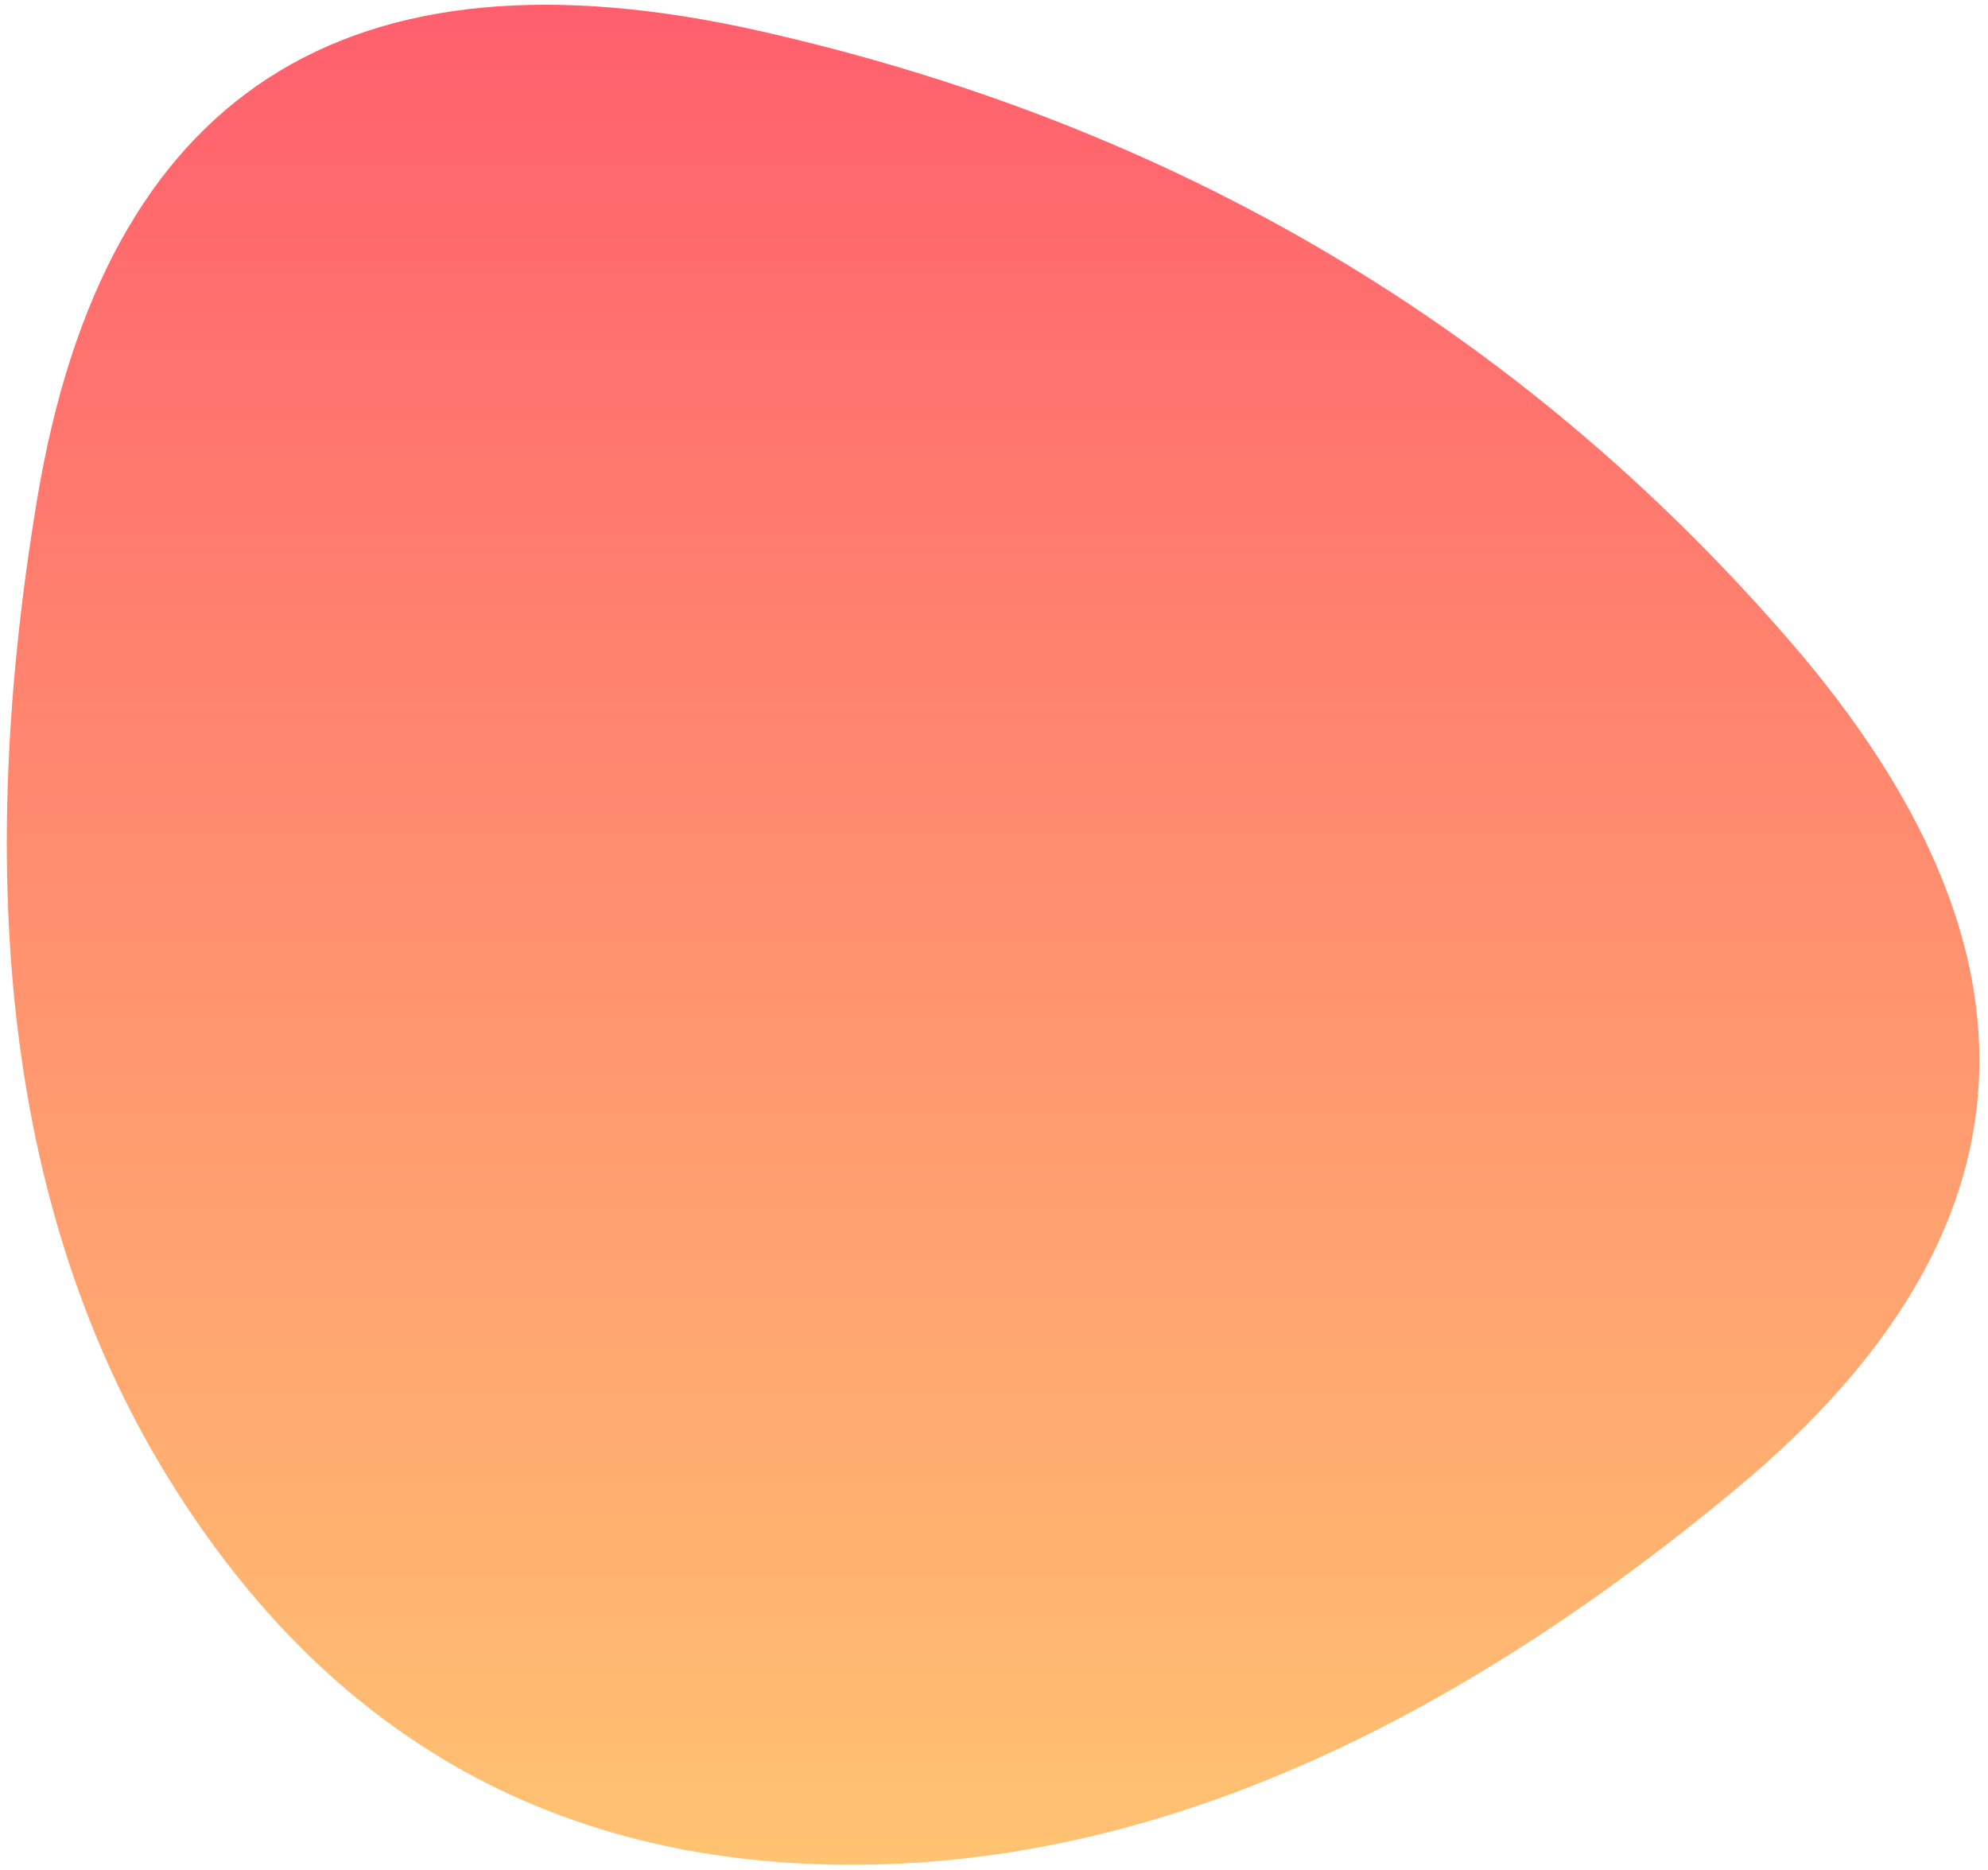
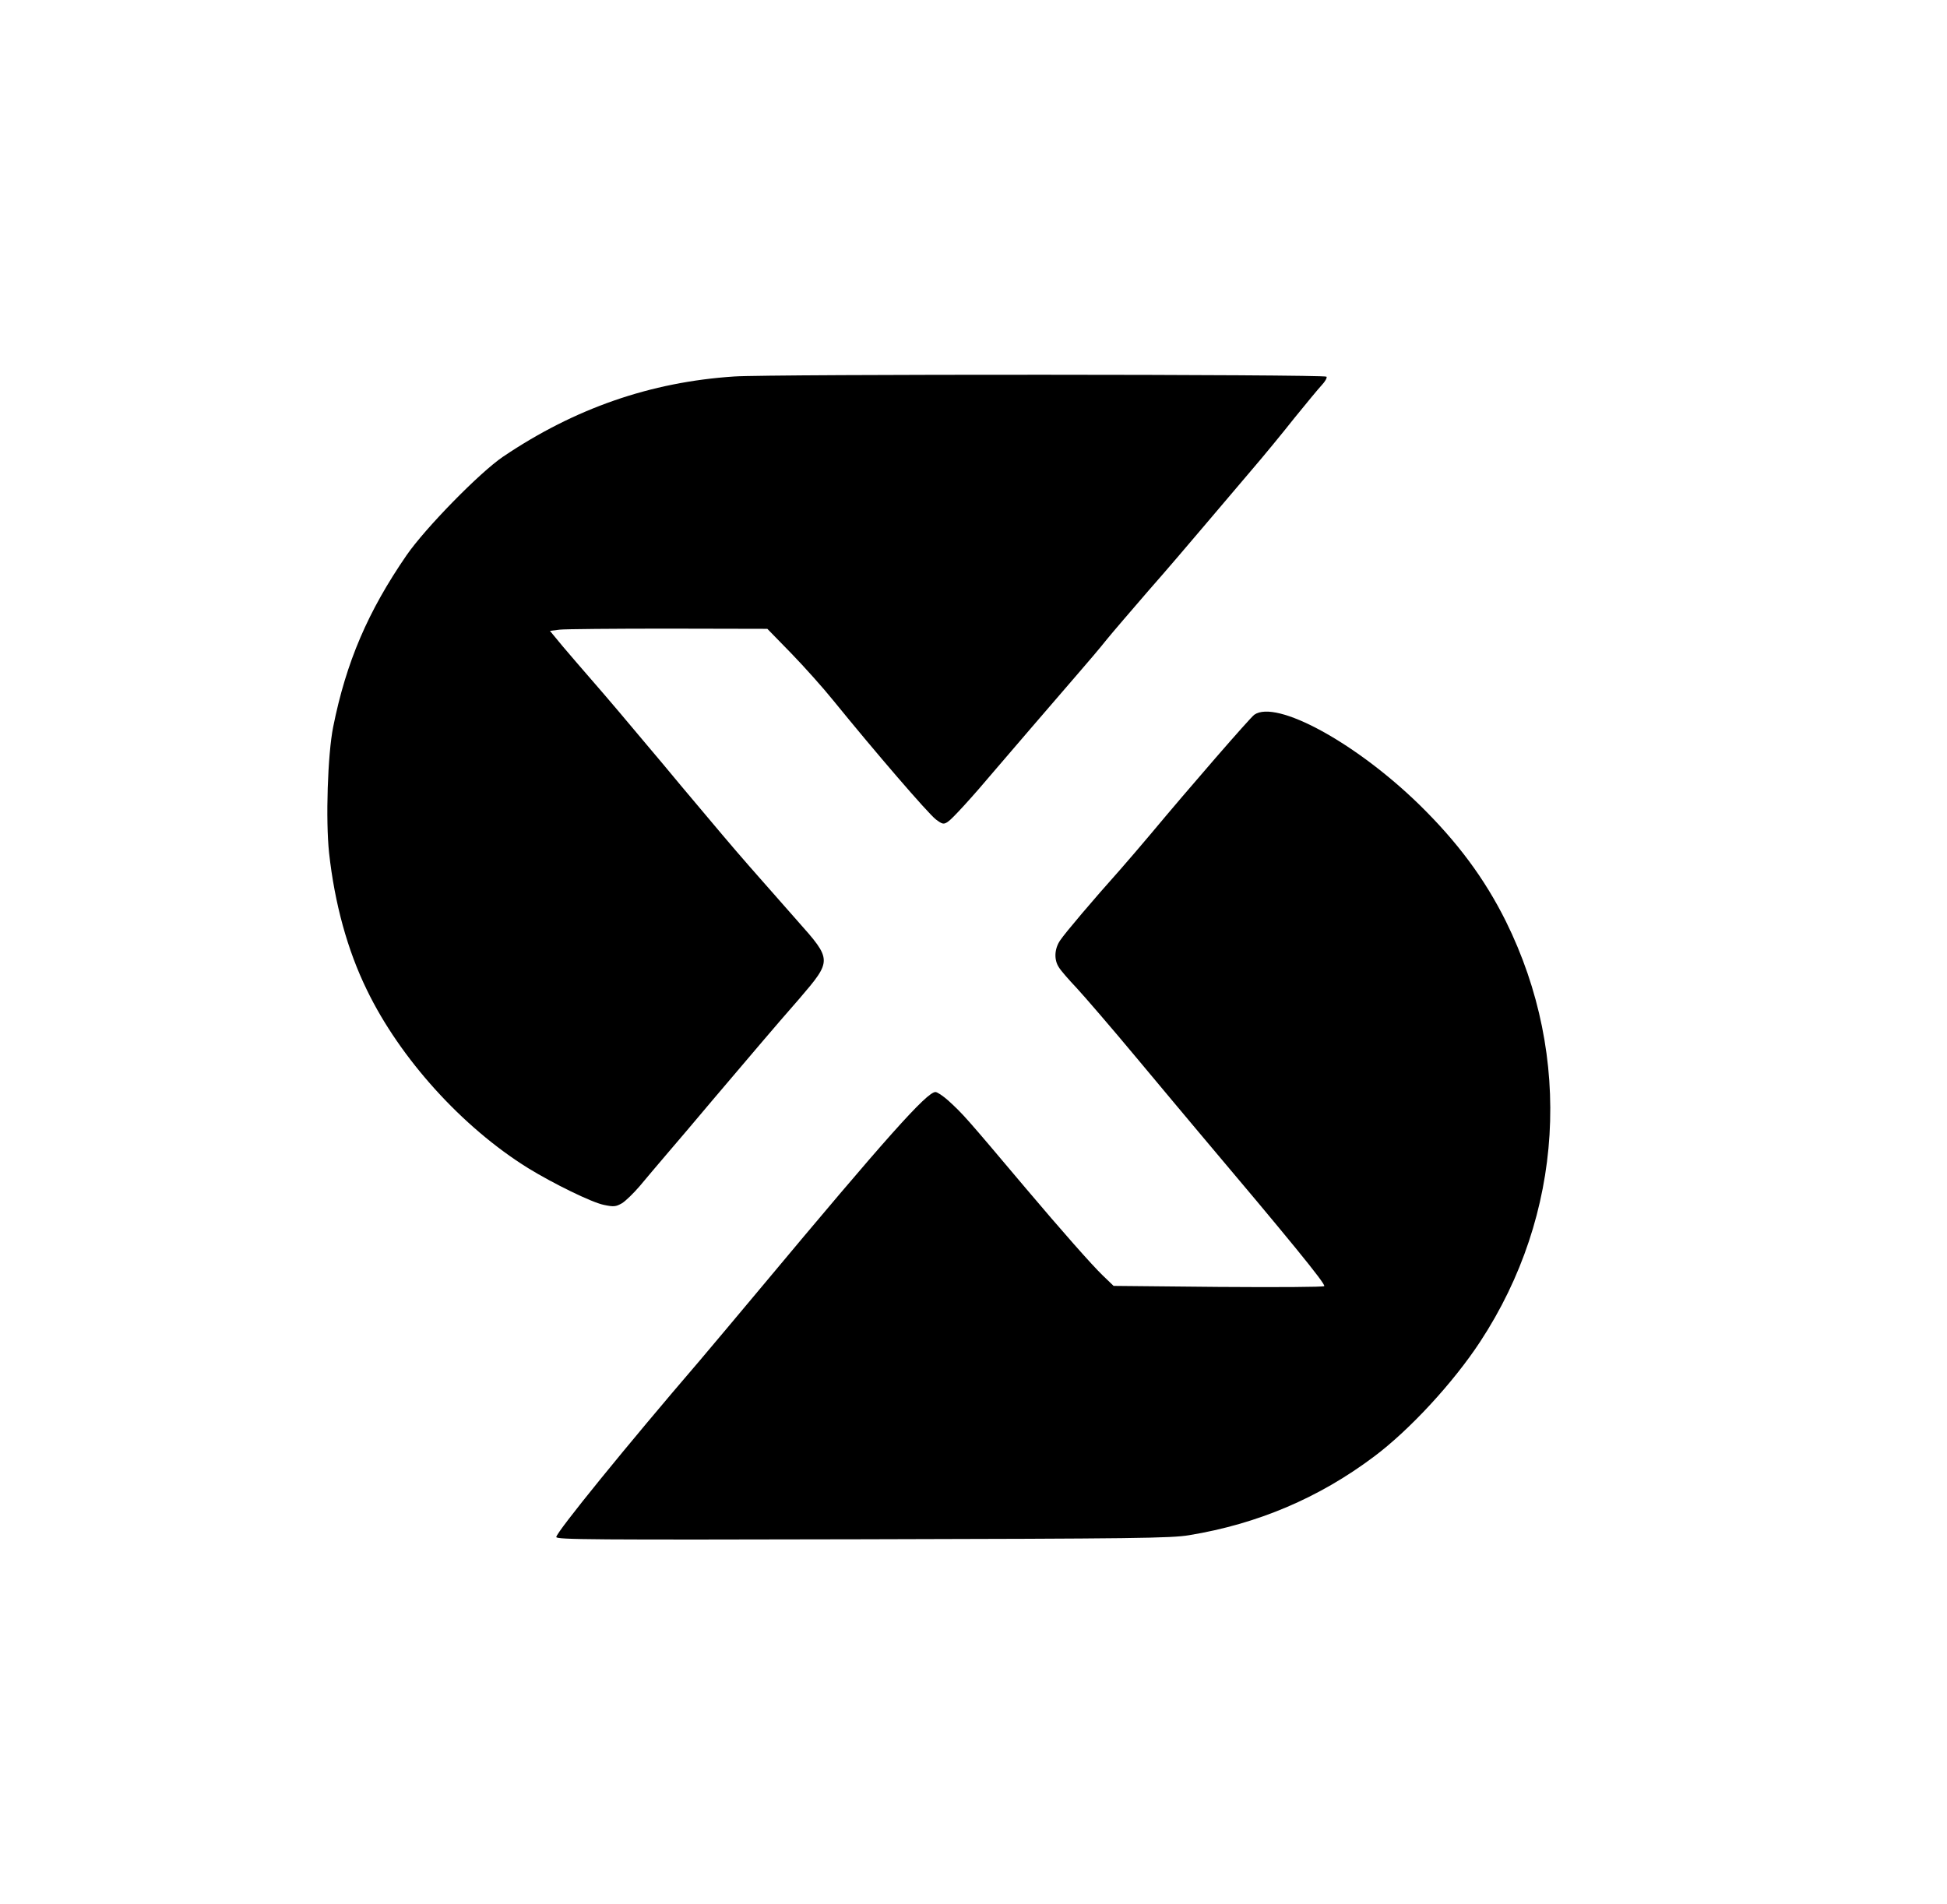
- <svg xmlns="http://www.w3.org/2000/svg" width="117" height="110" viewBox="0 0 117 110" fill="none">
-   <path d="M102.282 87.513C84.385 102.427 66.874 109.829 49.75 109.719C32.626 109.608 19.424 102.151 10.144 87.347C0.864 72.543 -1.787 53.209 2.19 29.346C6.167 5.483 20.363 -3.686 44.779 1.837C69.194 7.361 89.356 19.293 105.265 37.632C121.174 55.971 120.18 72.598 102.282 87.513Z" fill="url(#paint0_linear)" />
-   <defs>
-     <linearGradient id="paint0_linear" x1="0.4" y1="0.28" x2="0.4" y2="109.72" gradientUnits="userSpaceOnUse">
-       <stop stop-color="#FF5F6D" />
-       <stop offset="1" stop-color="#FFC371" />
-     </linearGradient>
-   </defs>
+ <svg xmlns="http://www.w3.org/2000/svg" version="1.0" width="952pt" height="931pt" viewBox="0 0 952 931" preserveAspectRatio="xMidYMid meet">
+   <g transform="translate(0,931) scale(0.1,-0.1)" fill="#000000" stroke="none">
+     <path d="M3590 7469 c-410 -27 -780 -156 -1130 -392 -115 -78 -380 -349 -472 -482 -189 -275 -295 -521 -359 -840 -27 -135 -37 -455 -20 -615 27 -247 90 -477 185 -671 162 -335 466 -671 788 -871 122 -75 311 -168 371 -180 48 -10 58 -9 88 8 18 11 57 49 87 84 30 36 89 106 131 155 43 50 146 171 229 270 84 99 191 225 238 280 47 55 129 151 183 212 160 187 160 189 -9 379 -225 255 -271 307 -370 424 -58 69 -149 177 -202 240 -52 63 -124 149 -159 190 -34 41 -99 118 -143 170 -44 52 -110 129 -146 170 -36 41 -94 109 -129 150 l-62 75 48 6 c26 3 266 5 531 5 l484 -1 117 -120 c64 -66 157 -170 206 -231 203 -250 462 -551 501 -581 32 -24 38 -25 58 -12 21 13 118 119 236 259 63 74 274 319 400 465 47 54 110 128 140 166 30 37 123 145 205 240 83 94 204 236 270 314 66 78 170 200 231 272 62 72 158 189 214 260 57 70 116 142 133 160 16 17 27 36 23 41 -7 12 -2721 13 -2896 1z" />
+     <path d="M6133 5815 c-20 -14 -317 -356 -508 -585 -44 -52 -111 -131 -150 -175 -128 -143 -267 -307 -291 -343 -29 -42 -31 -96 -6 -133 9 -15 48 -60 86 -100 38 -41 171 -195 295 -344 124 -148 257 -308 297 -355 446 -528 626 -748 619 -759 -2 -5 -235 -6 -517 -4 l-513 5 -54 52 c-52 50 -201 219 -376 426 -296 351 -304 360 -378 428 -26 23 -54 42 -63 42 -42 0 -240 -222 -856 -960 -108 -129 -242 -289 -299 -356 -354 -412 -699 -837 -699 -860 0 -13 174 -14 1498 -11 1334 3 1508 5 1597 20 334 55 634 182 903 384 174 130 389 363 520 563 407 621 454 1390 125 2055 -104 209 -237 388 -424 571 -311 303 -699 514 -806 439z" />
+   </g>
</svg>
